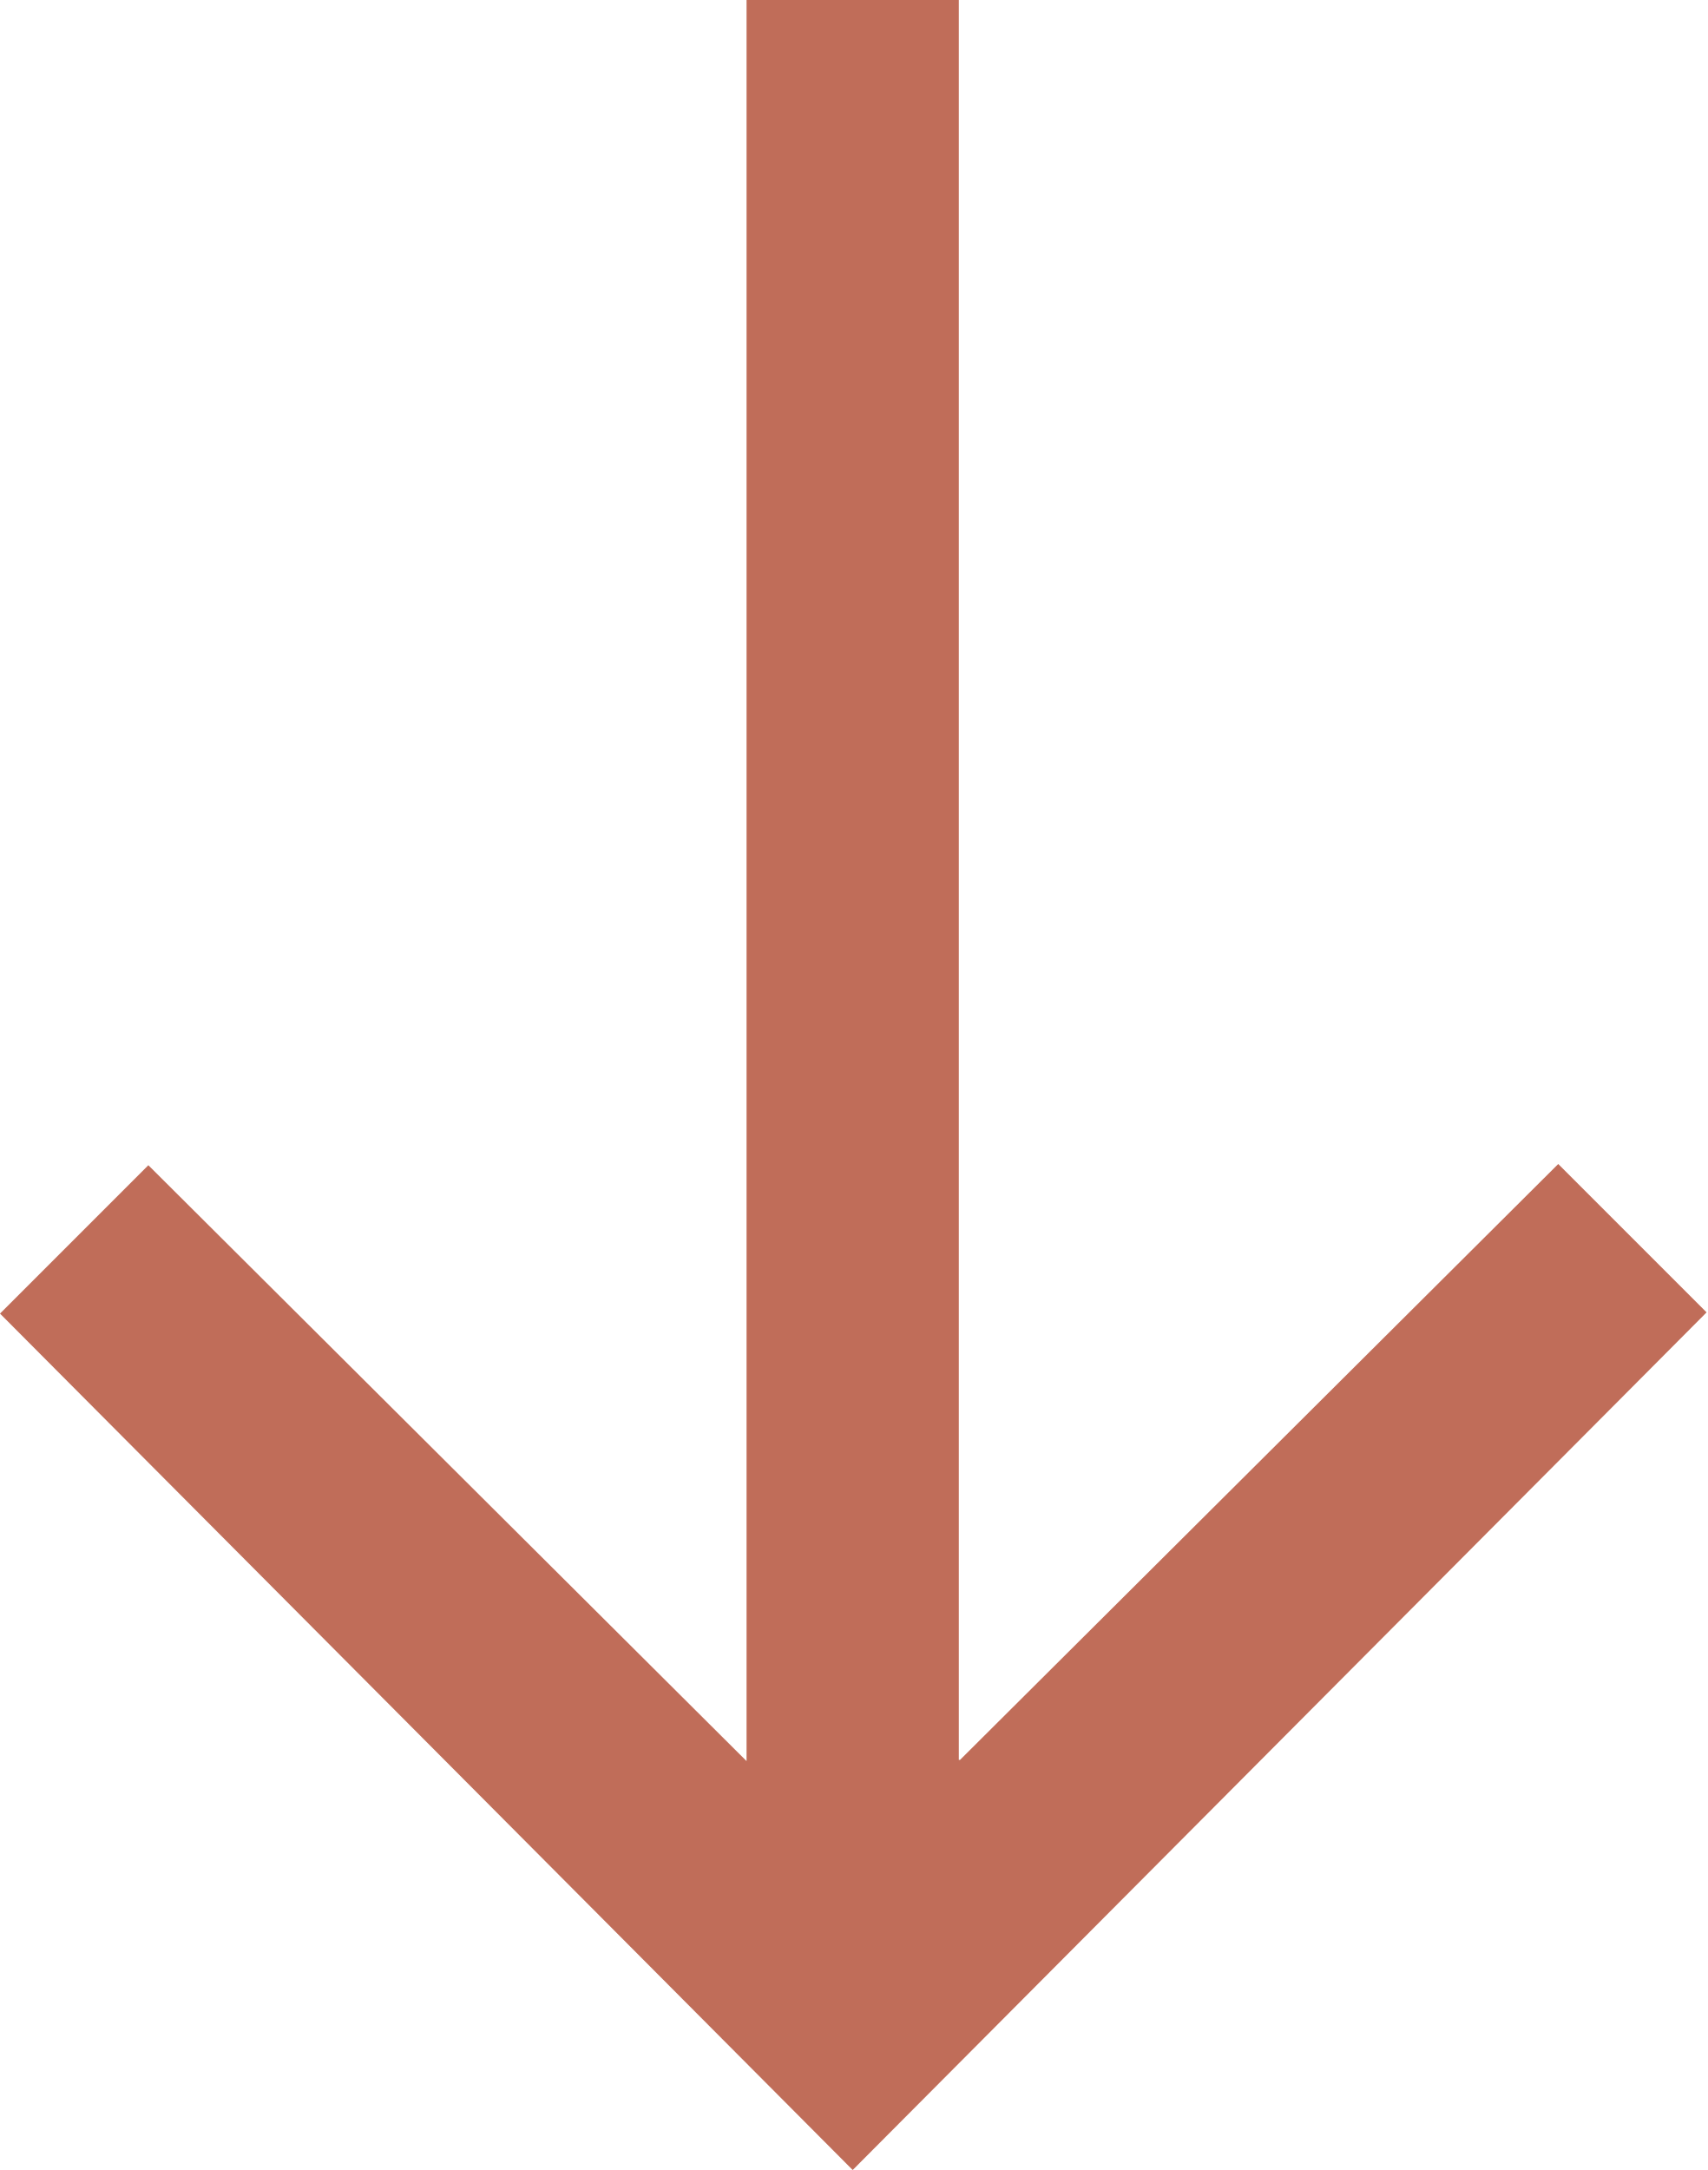
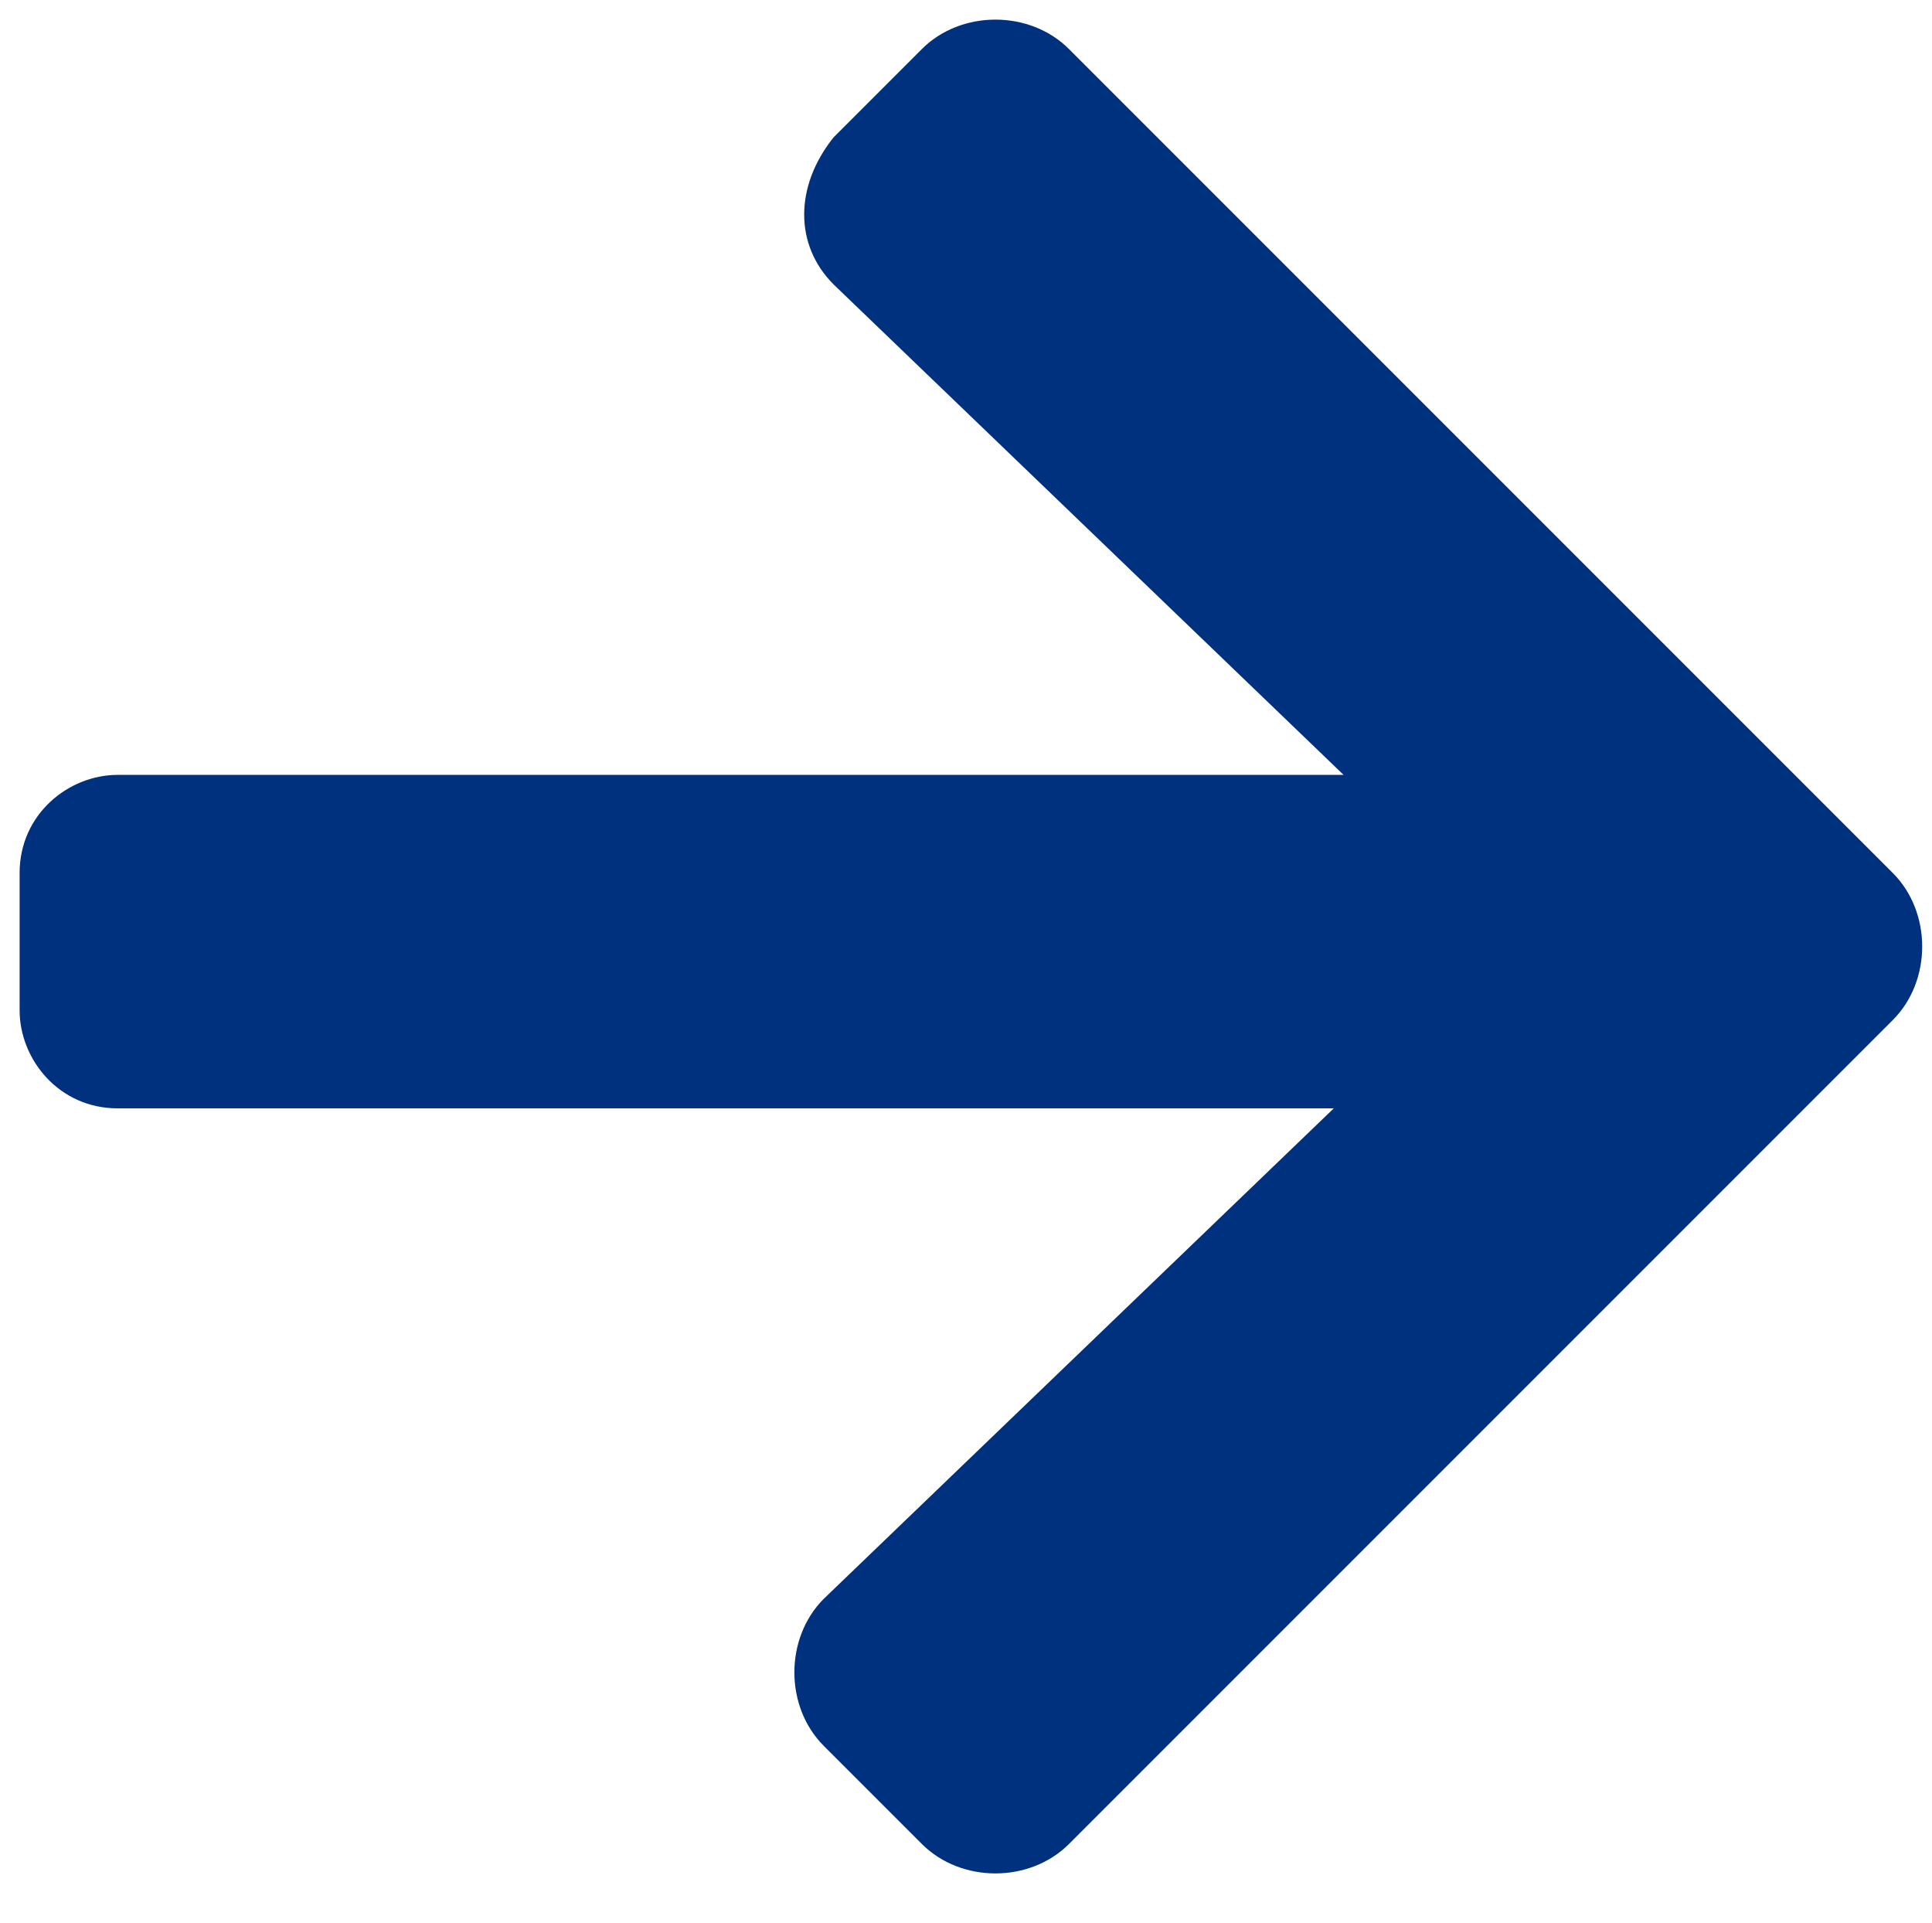
- <svg xmlns="http://www.w3.org/2000/svg" id="a" viewBox="0 0 14.16 17.99">
+ <svg xmlns="http://www.w3.org/2000/svg" id="Layer_1" data-name="Layer 1" version="1.1" viewBox="0 0 19.7 19.6">
  <defs>
-     <style>.b{fill:#C06D59;}</style>
+     <style>
+       .cls-1 {
+         fill: #00317e;
+         stroke-width: 0px;
+       }
+     </style>
  </defs>
-   <path class="b" d="M7.96,14.59l4.96-4.94,1.23,1.23-7.08,7.11L0,10.89l1.23-1.23,4.96,4.94V0h1.76V14.59Z" />
+   <text />
+   <path id="Path_2120" data-name="Path 2120" class="cls-1" d="M8.4,1.5l1-1c.4-.4,1.1-.4,1.5,0h0s8.4,8.4,8.4,8.4c.4.4.4,1.1,0,1.5h0s-8.4,8.4-8.4,8.4c-.4.4-1.1.4-1.5,0h0s-1-1-1-1c-.4-.4-.4-1.1,0-1.5h0s5.2-5,5.2-5H1.2c-.6,0-1-.5-1-1v-1.4c0-.6.5-1,1-1h12.5l-5.2-5c-.4-.4-.4-1,0-1.5,0,0,0,0,0,0h0" />
</svg>
